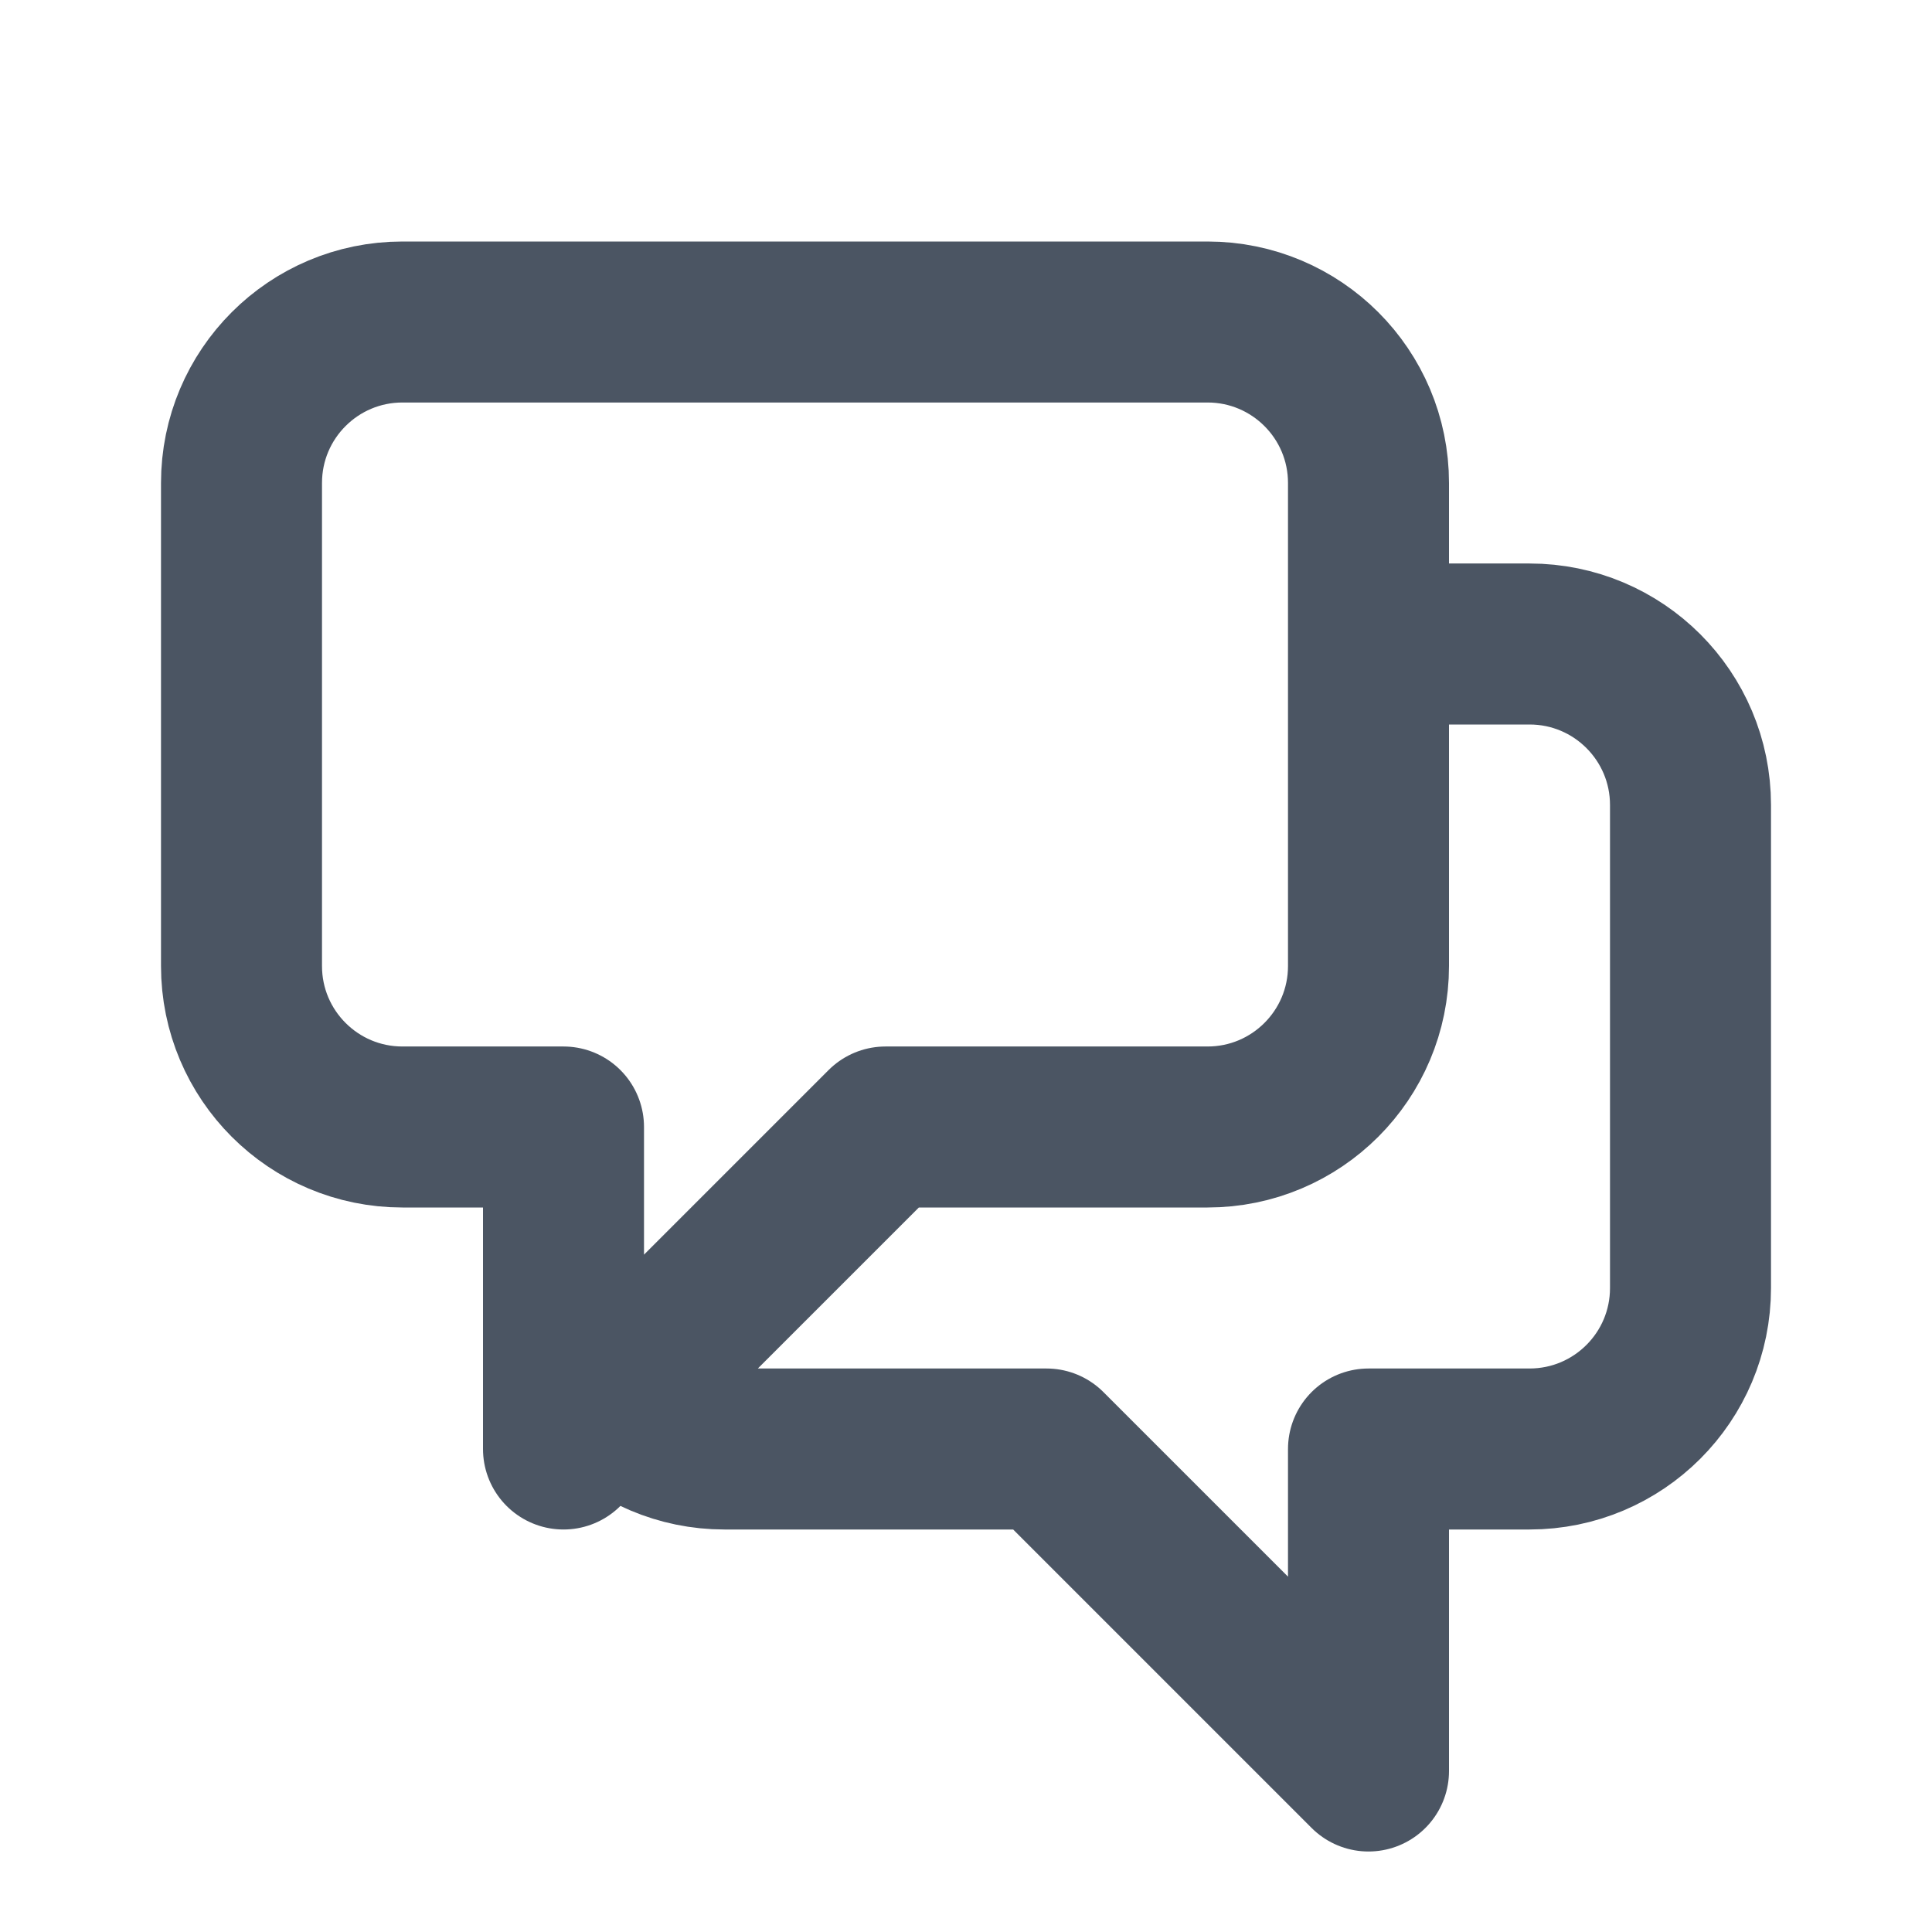
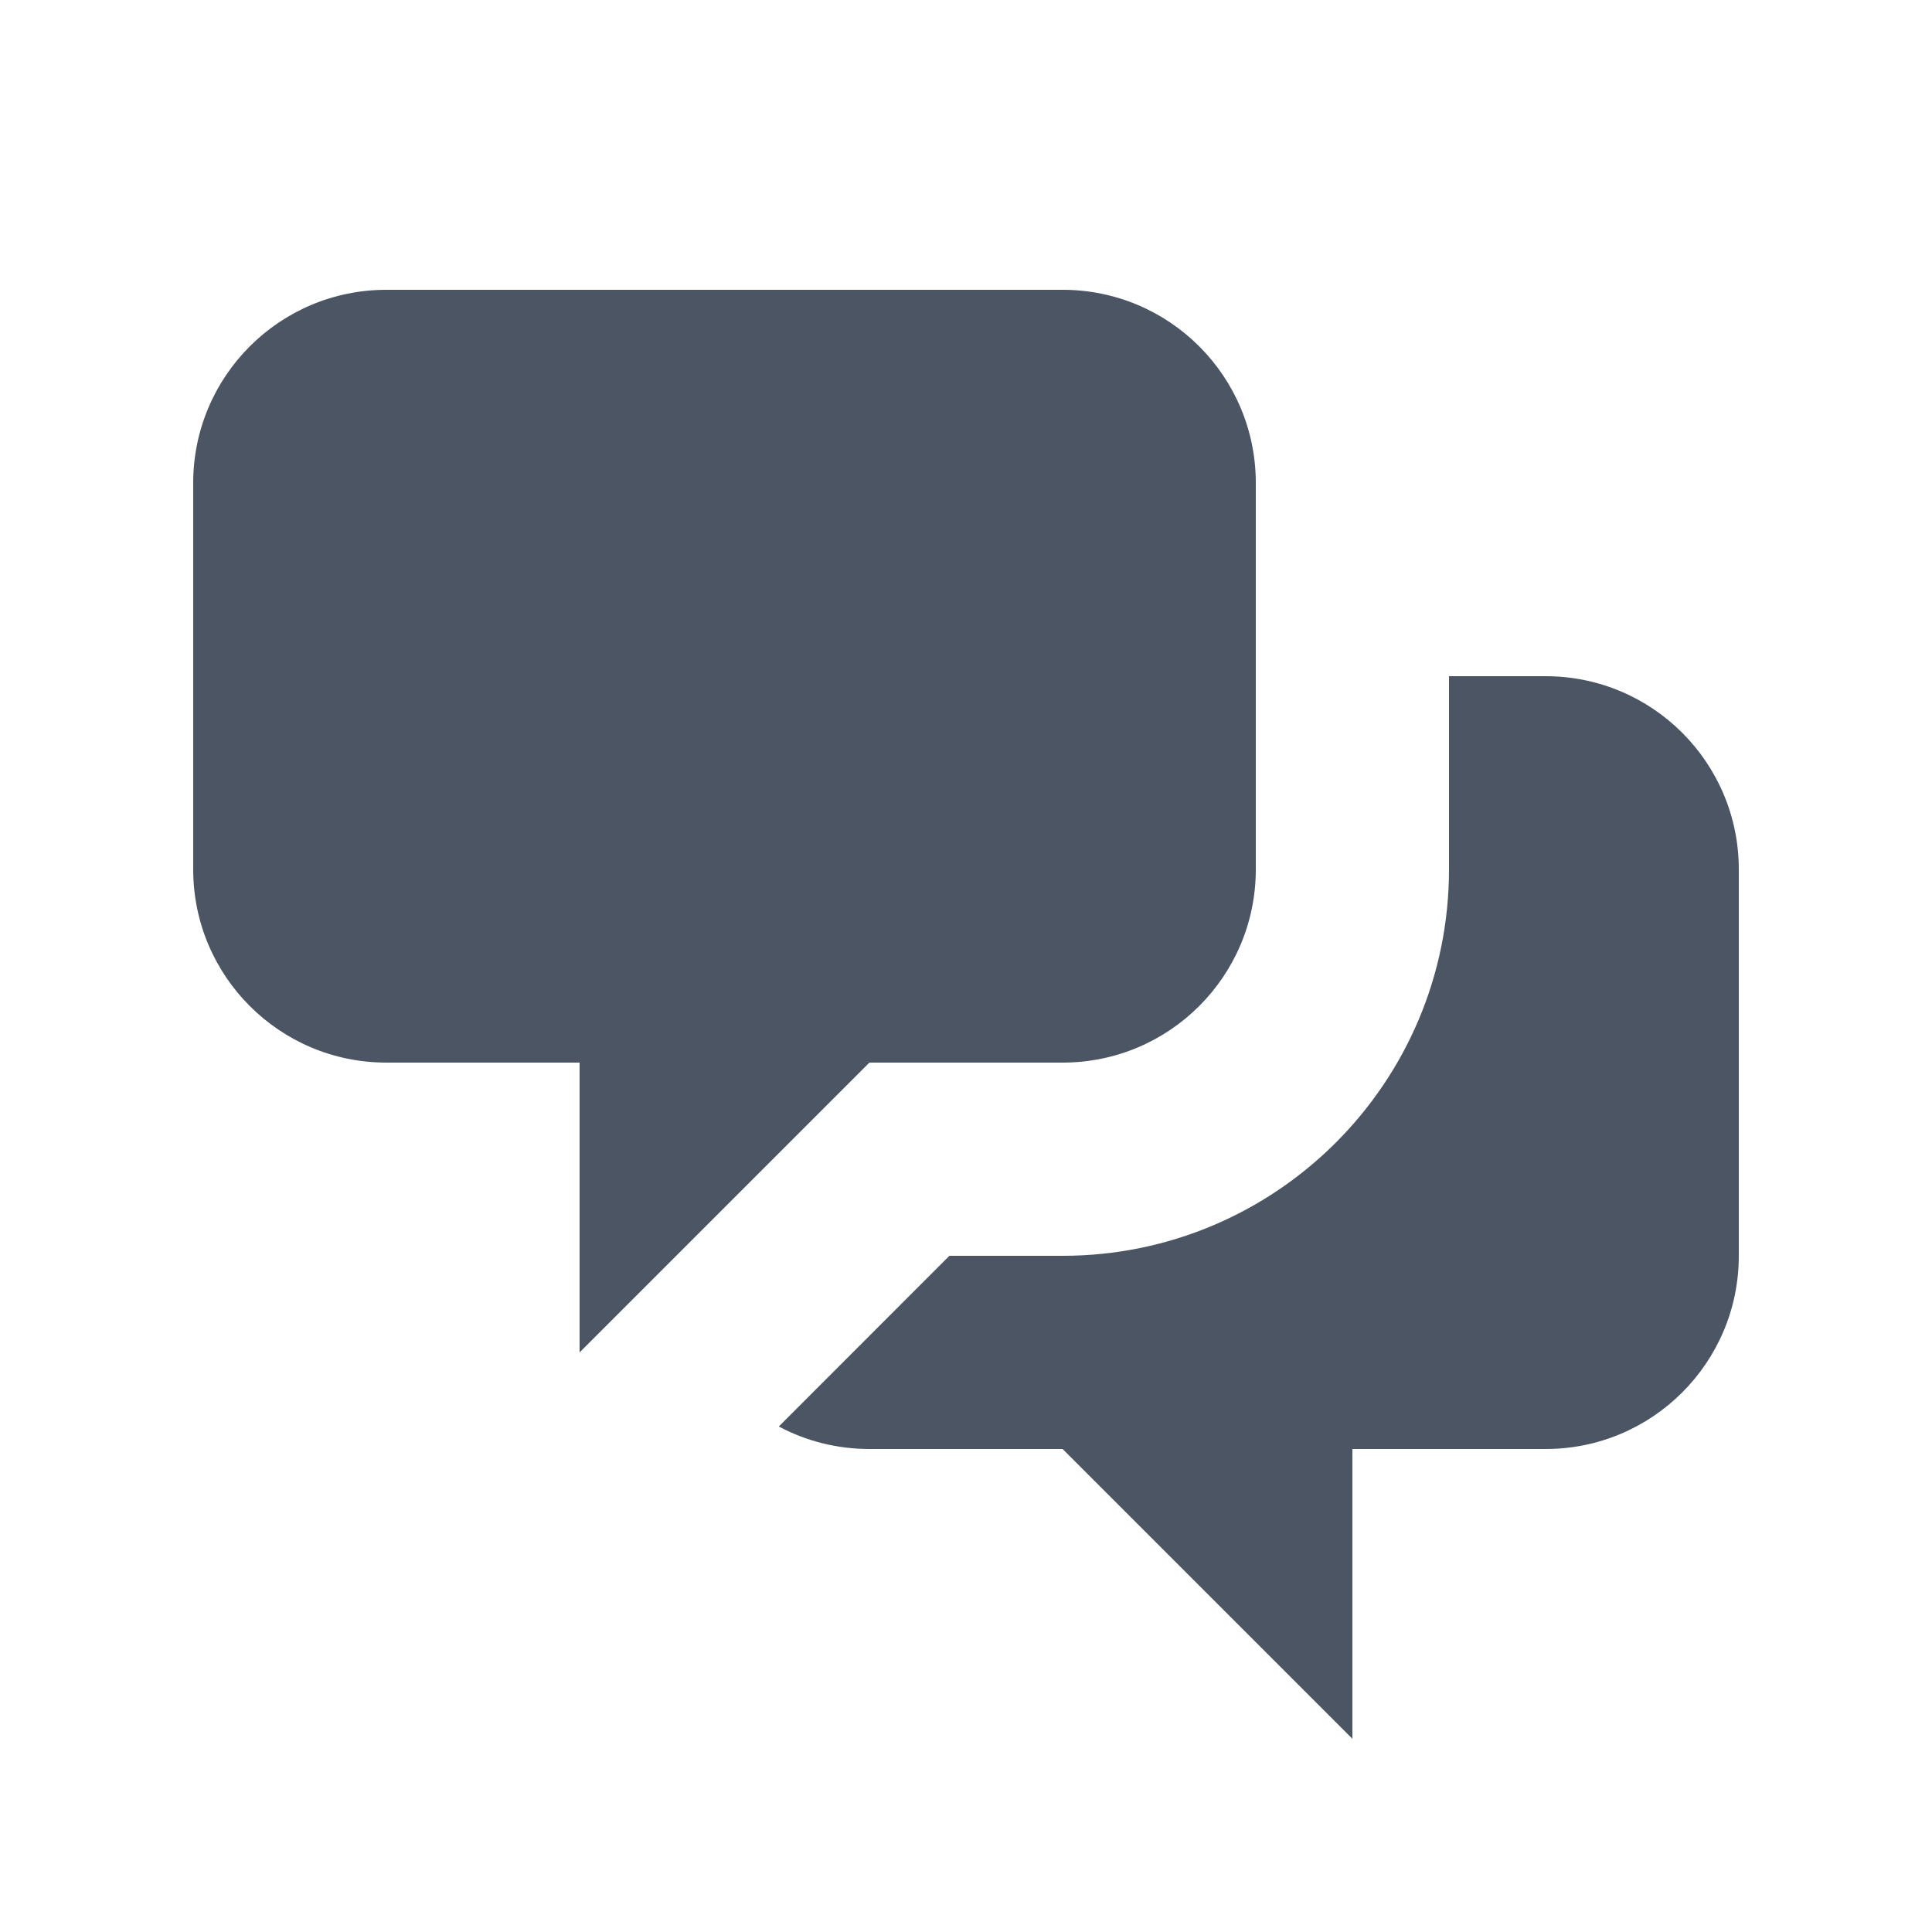
- <svg xmlns="http://www.w3.org/2000/svg" width="24" height="24" viewBox="0 0 24 24" fill="none">
-   <path d="M17 8H19C20.105 8 21 8.895 21 10V16C21 17.105 20.105 18 19 18H17V22L13 18H9C8.448 18 7.948 17.776 7.586 17.414M7.586 17.414L11 14H15C16.105 14 17 13.105 17 12V6C17 4.895 16.105 4 15 4H5C3.895 4 3 4.895 3 6V12C3 13.105 3.895 14 5 14H7V18L7.586 17.414Z" stroke="#4B5563" stroke-width="2" stroke-linecap="round" stroke-linejoin="round" />
+ <svg xmlns="http://www.w3.org/2000/svg" width="20" height="20" viewBox="0 0 20 20" fill="none">
+   <path d="M2 5C2 3.895 2.895 3 4 3H11C12.105 3 13 3.895 13 5V9C13 10.105 12.105 11 11 11H9L6 14V11H4C2.895 11 2 10.105 2 9V5Z" fill="#4B5563" />
+   <path d="M15 7V9C15 11.209 13.209 13 11 13H9.828L8.062 14.767C8.342 14.916 8.661 15 9 15H11L14 18V15H16C17.105 15 18 14.105 18 13V9C18 7.895 17.105 7 16 7H15Z" fill="#4B5563" />
</svg>
